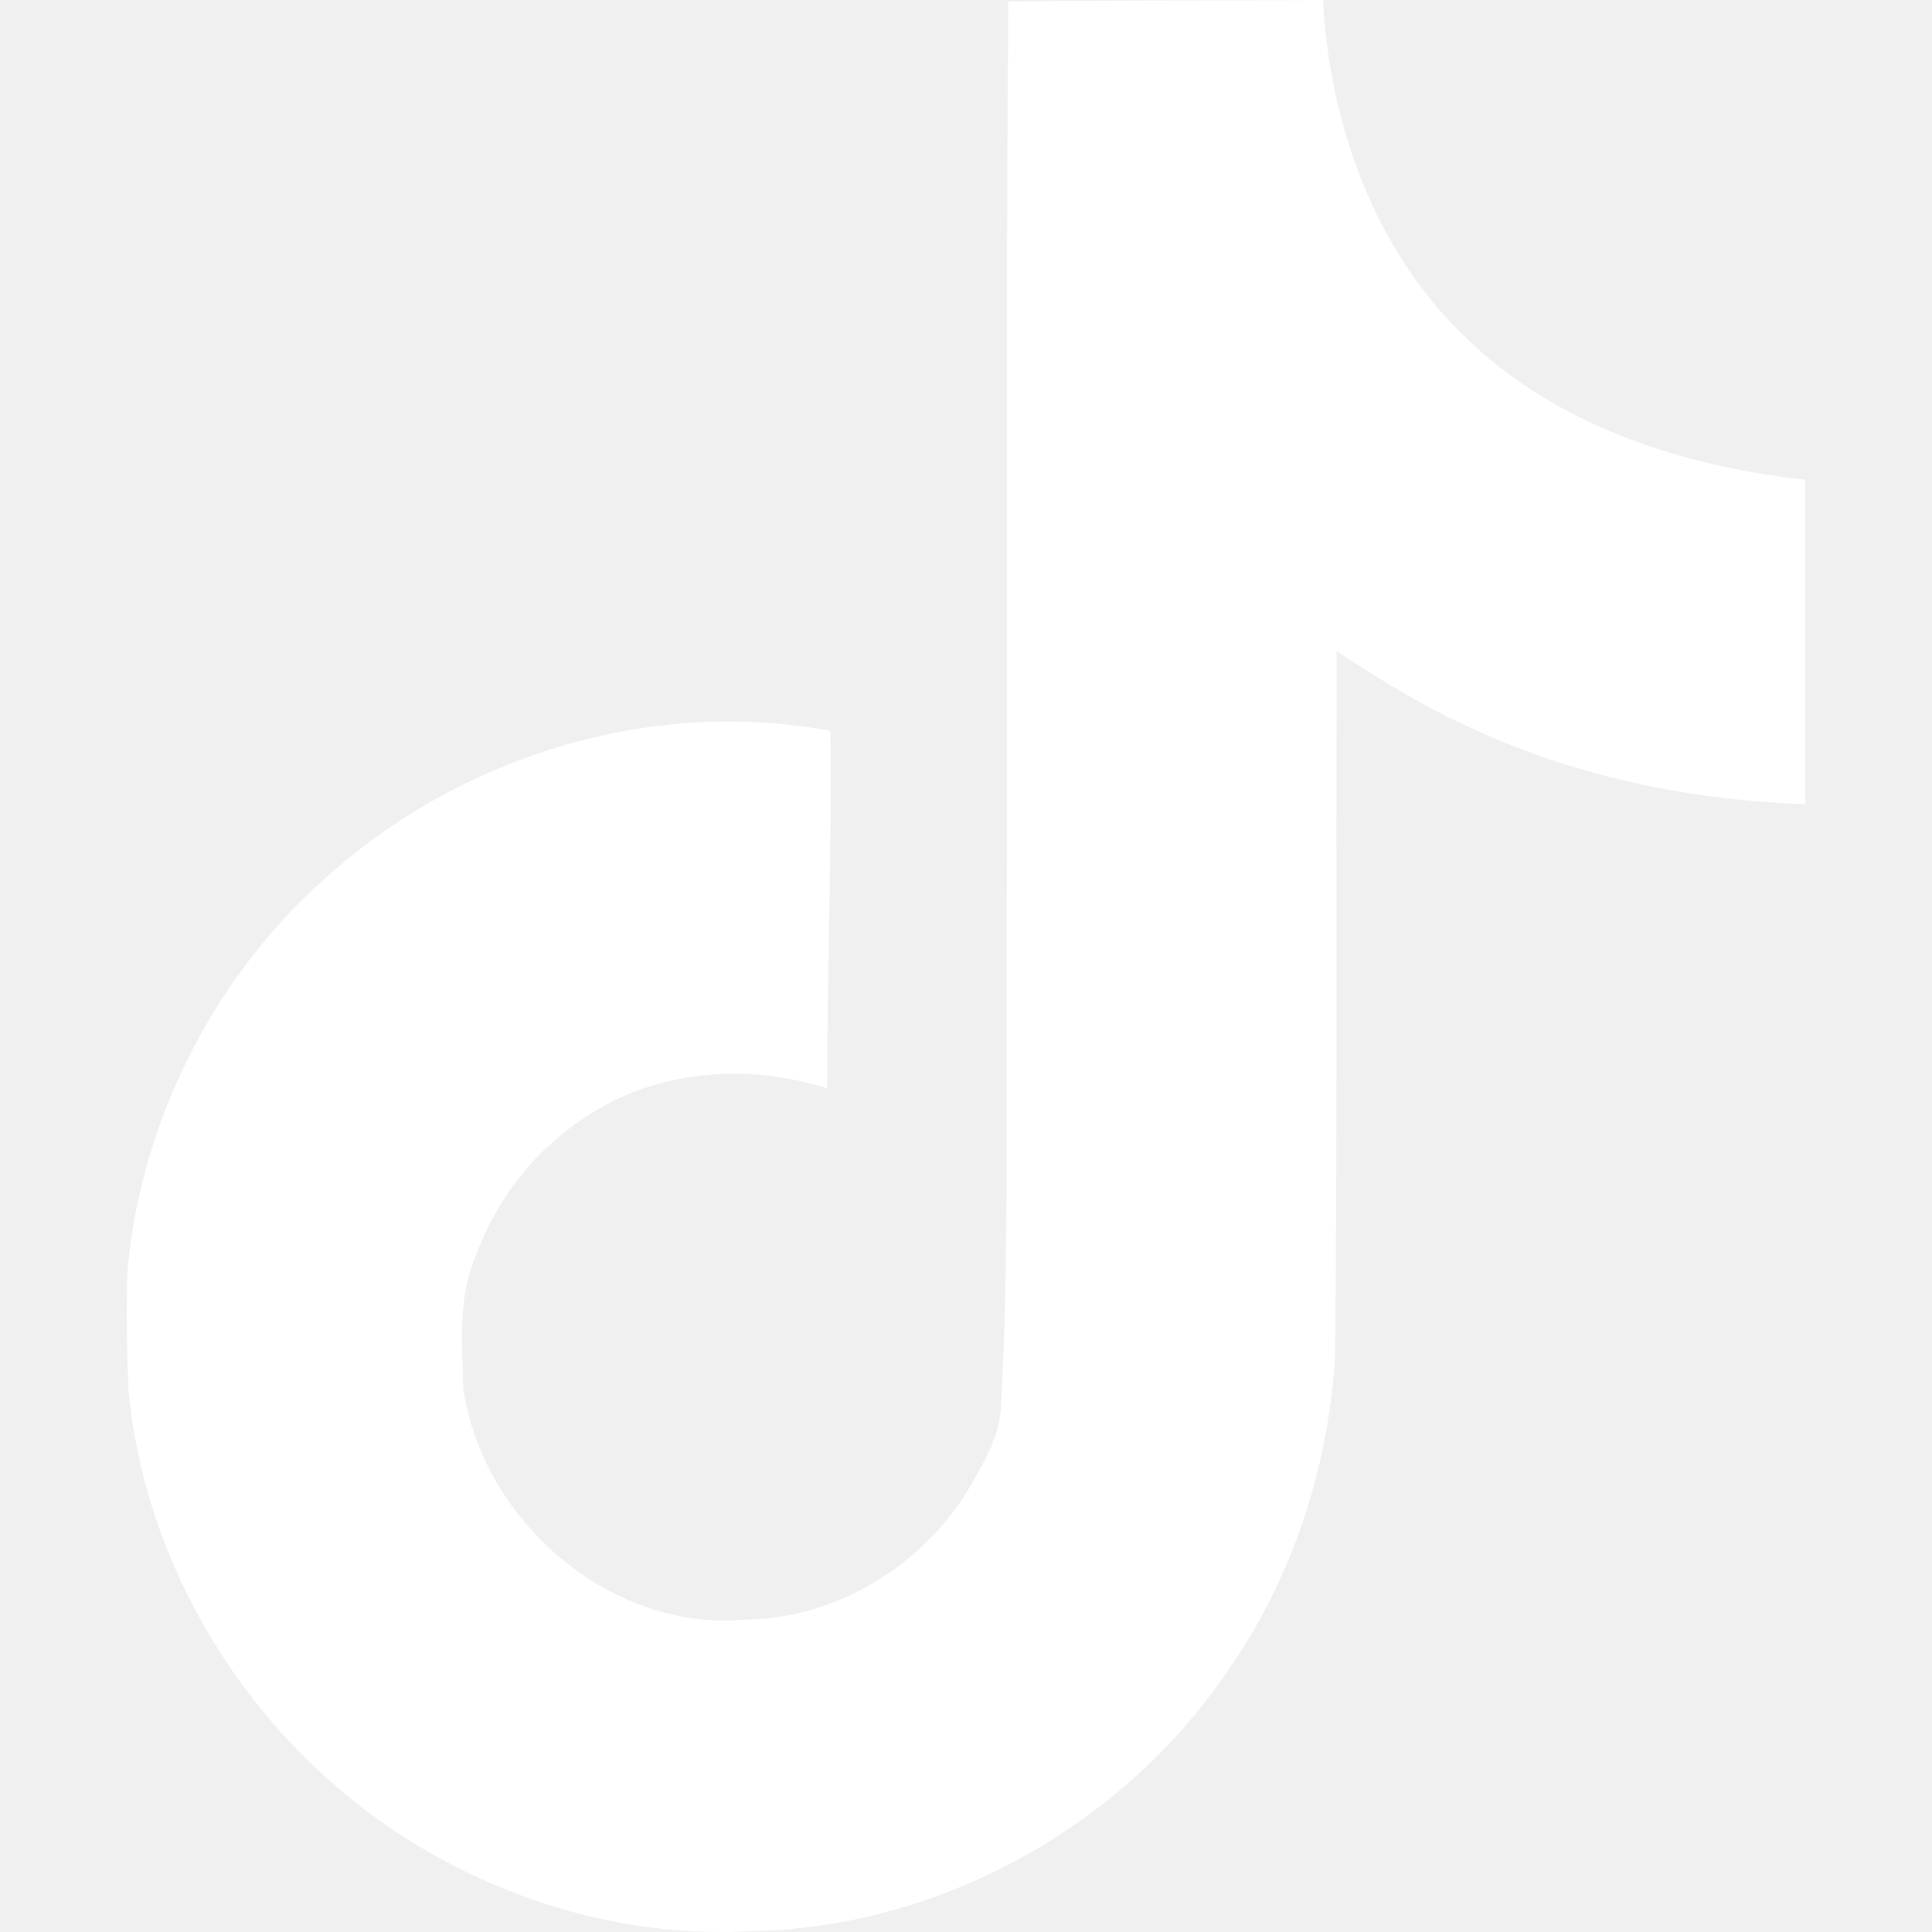
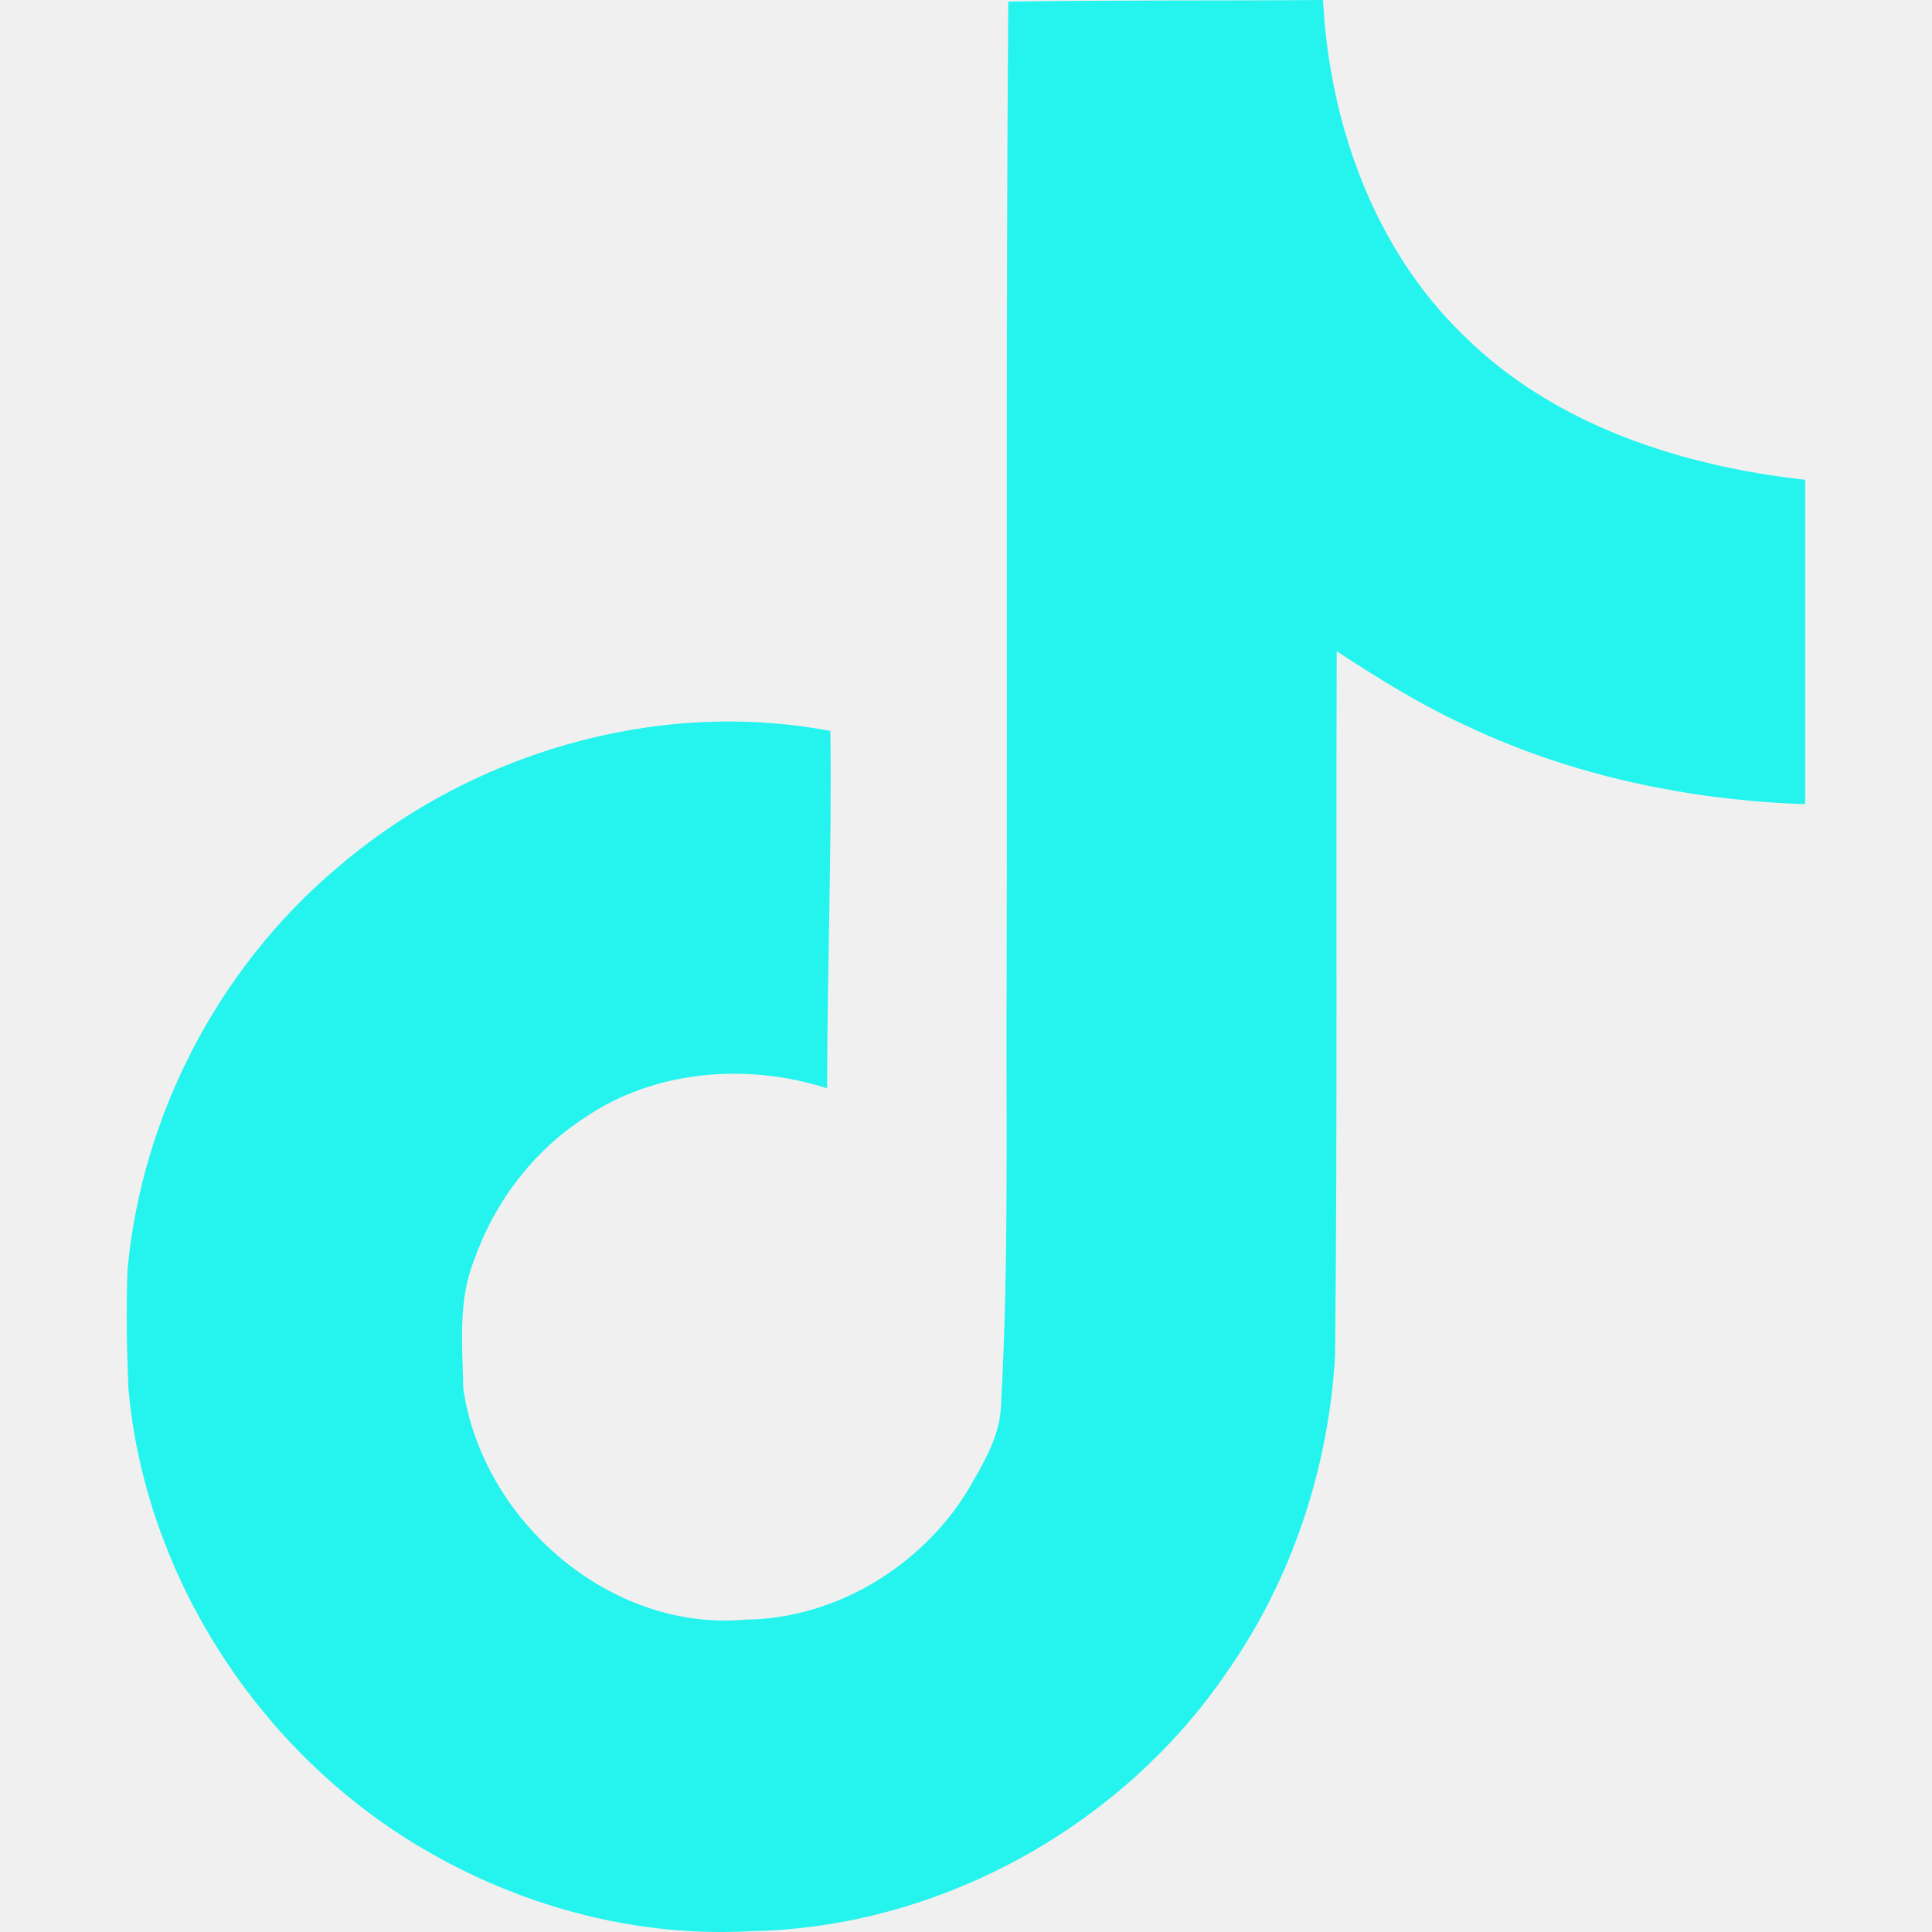
- <svg xmlns="http://www.w3.org/2000/svg" fill="#FFFFFF" role="img" viewBox="0 0 24 24">
+ <svg xmlns="http://www.w3.org/2000/svg" fill="#25F4EE" role="img" viewBox="0 0 24 24">
  <path d="M12.525.02c1.31-.02 2.61-.01 3.91-.02.08 1.53.63 3.09 1.75 4.17 1.12 1.11 2.7 1.62 4.24 1.79v4.03c-1.44-.05-2.89-.35-4.2-.97-.57-.26-1.1-.59-1.62-.93-.01 2.92.01 5.84-.02 8.75-.08 1.4-.54 2.79-1.35 3.94-1.31 1.92-3.58 3.17-5.91 3.21-1.43.08-2.86-.31-4.08-1.03-2.02-1.19-3.44-3.37-3.65-5.71-.02-.5-.03-1-.01-1.49.18-1.9 1.12-3.72 2.58-4.96 1.66-1.44 3.98-2.13 6.15-1.72.02 1.48-.04 2.96-.04 4.44-.99-.32-2.15-.23-3.02.37-.63.41-1.11 1.04-1.36 1.75-.21.51-.15 1.07-.14 1.61.24 1.64 1.82 3.02 3.5 2.87 1.12-.01 2.19-.66 2.77-1.61.19-.33.4-.67.41-1.06.1-1.79.06-3.57.07-5.36.01-4.03-.01-8.05.02-12.07z" />
</svg>
